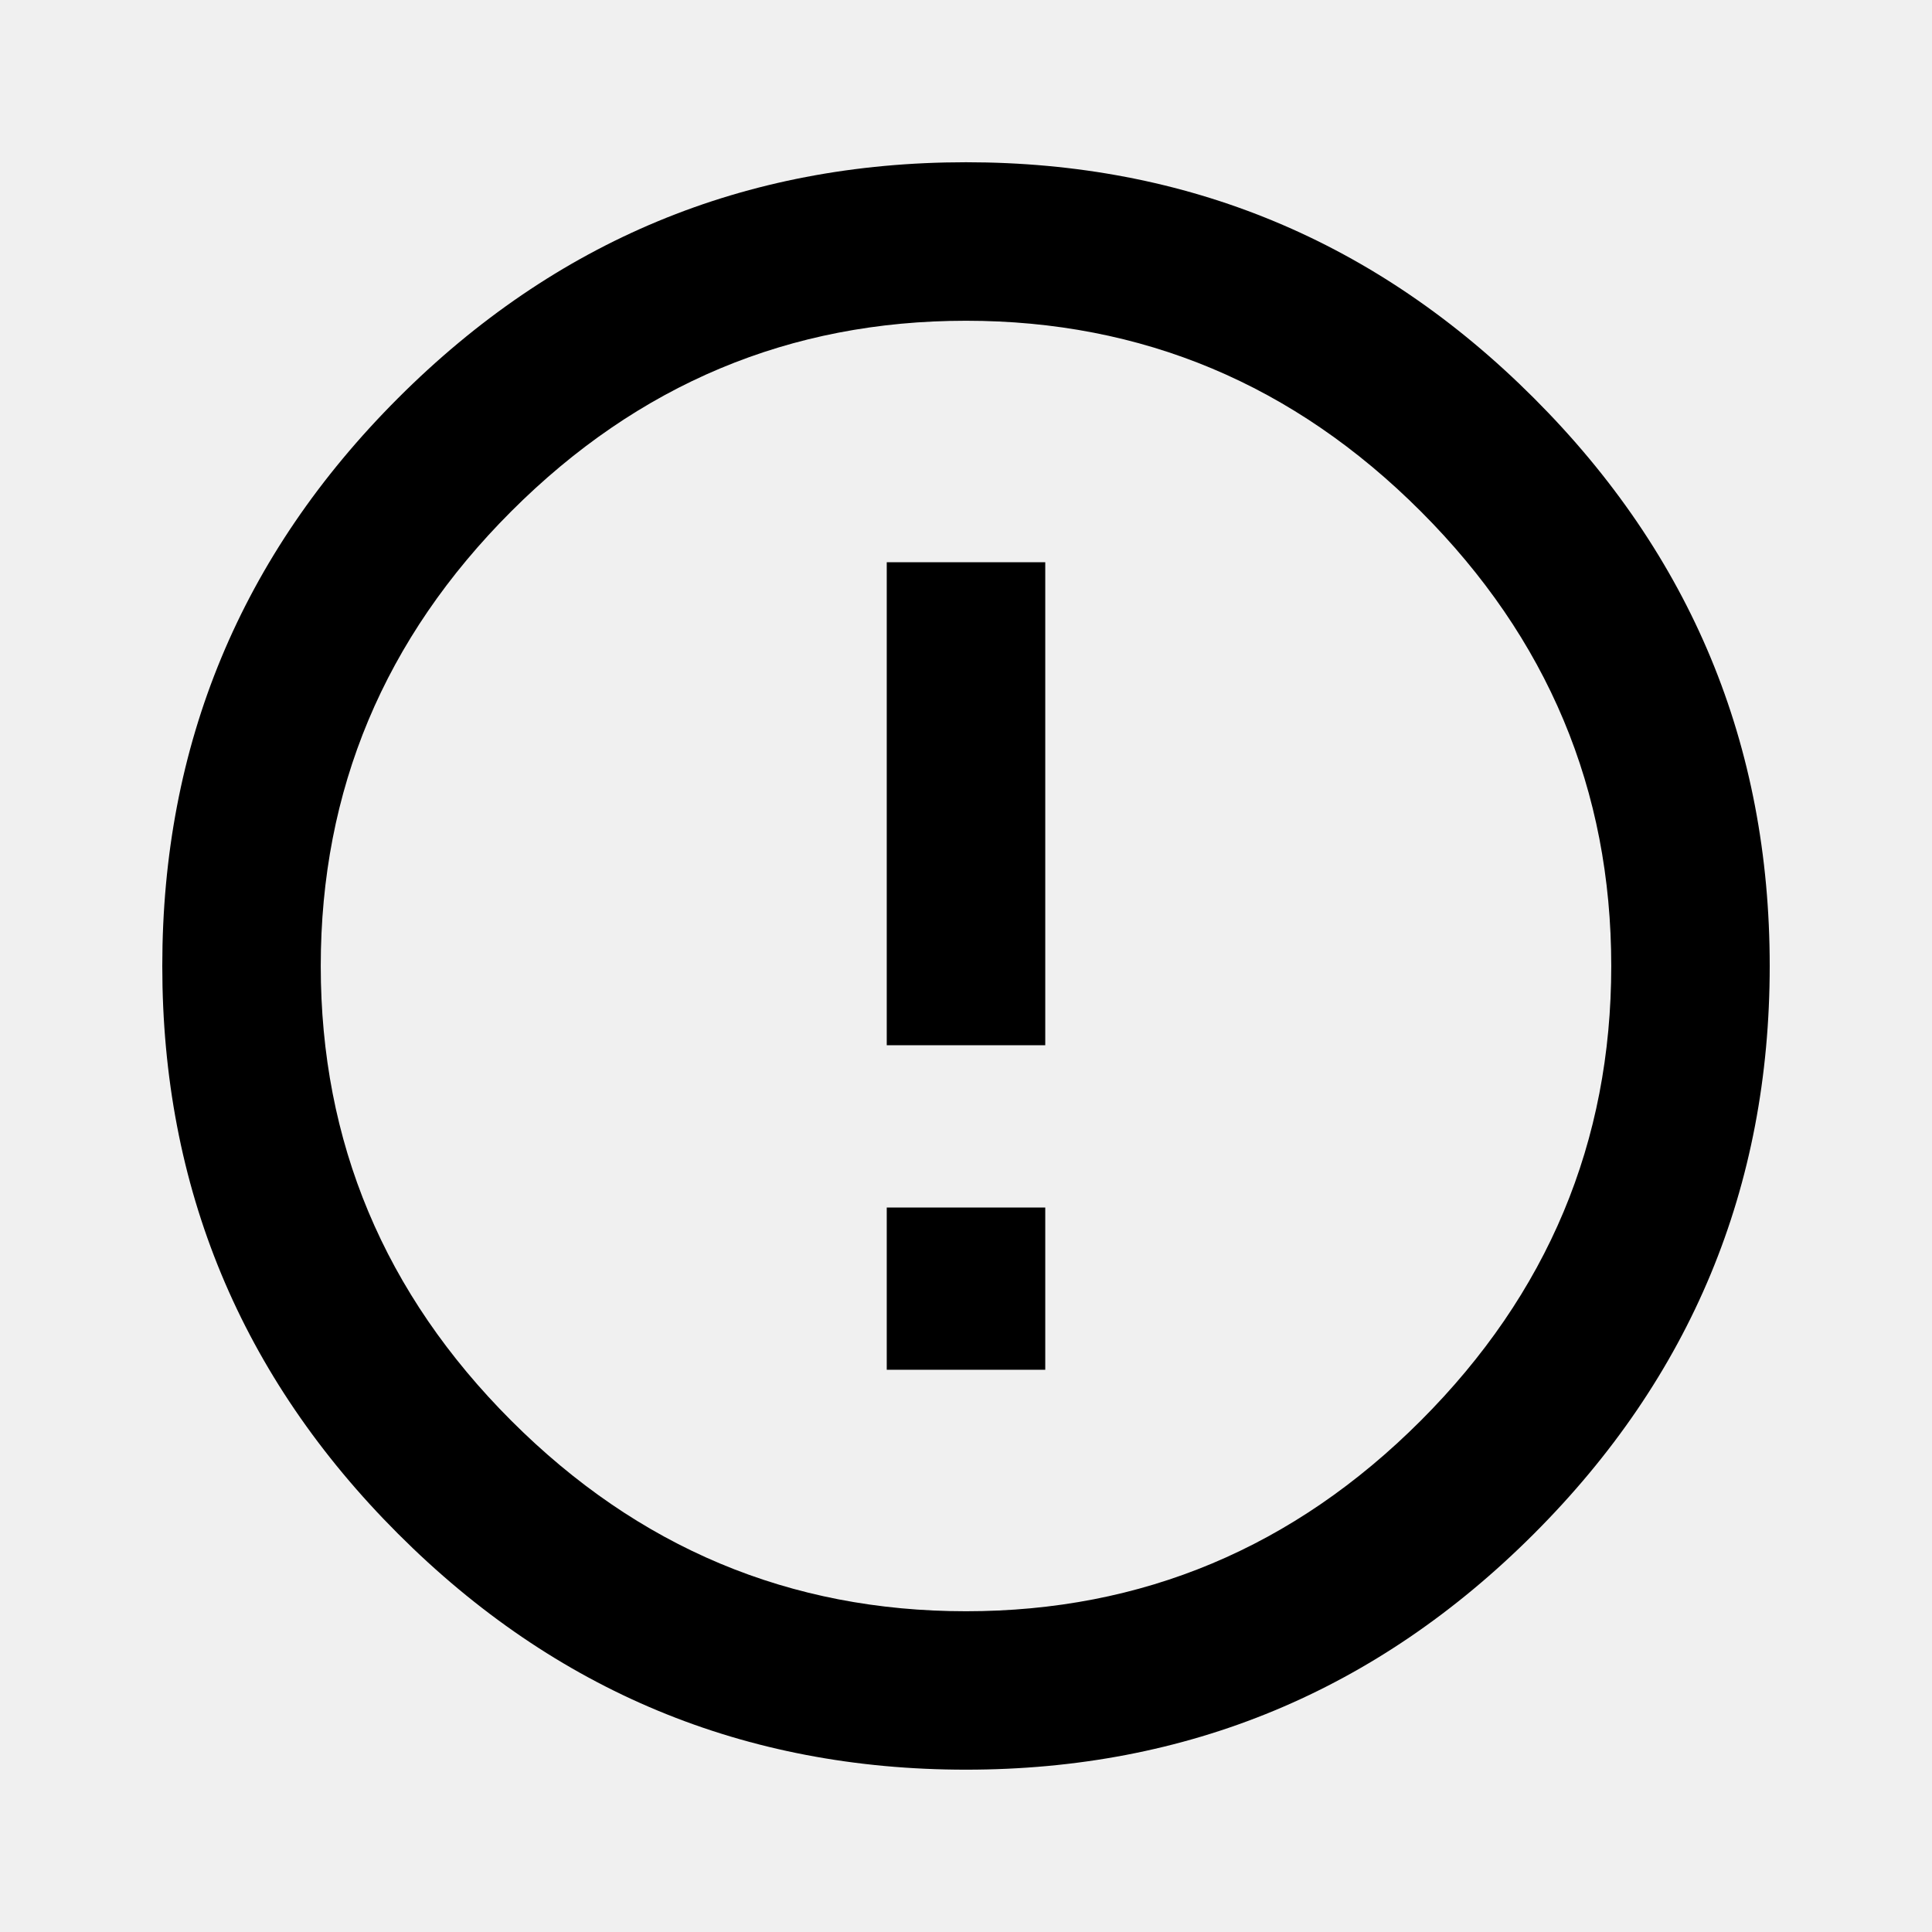
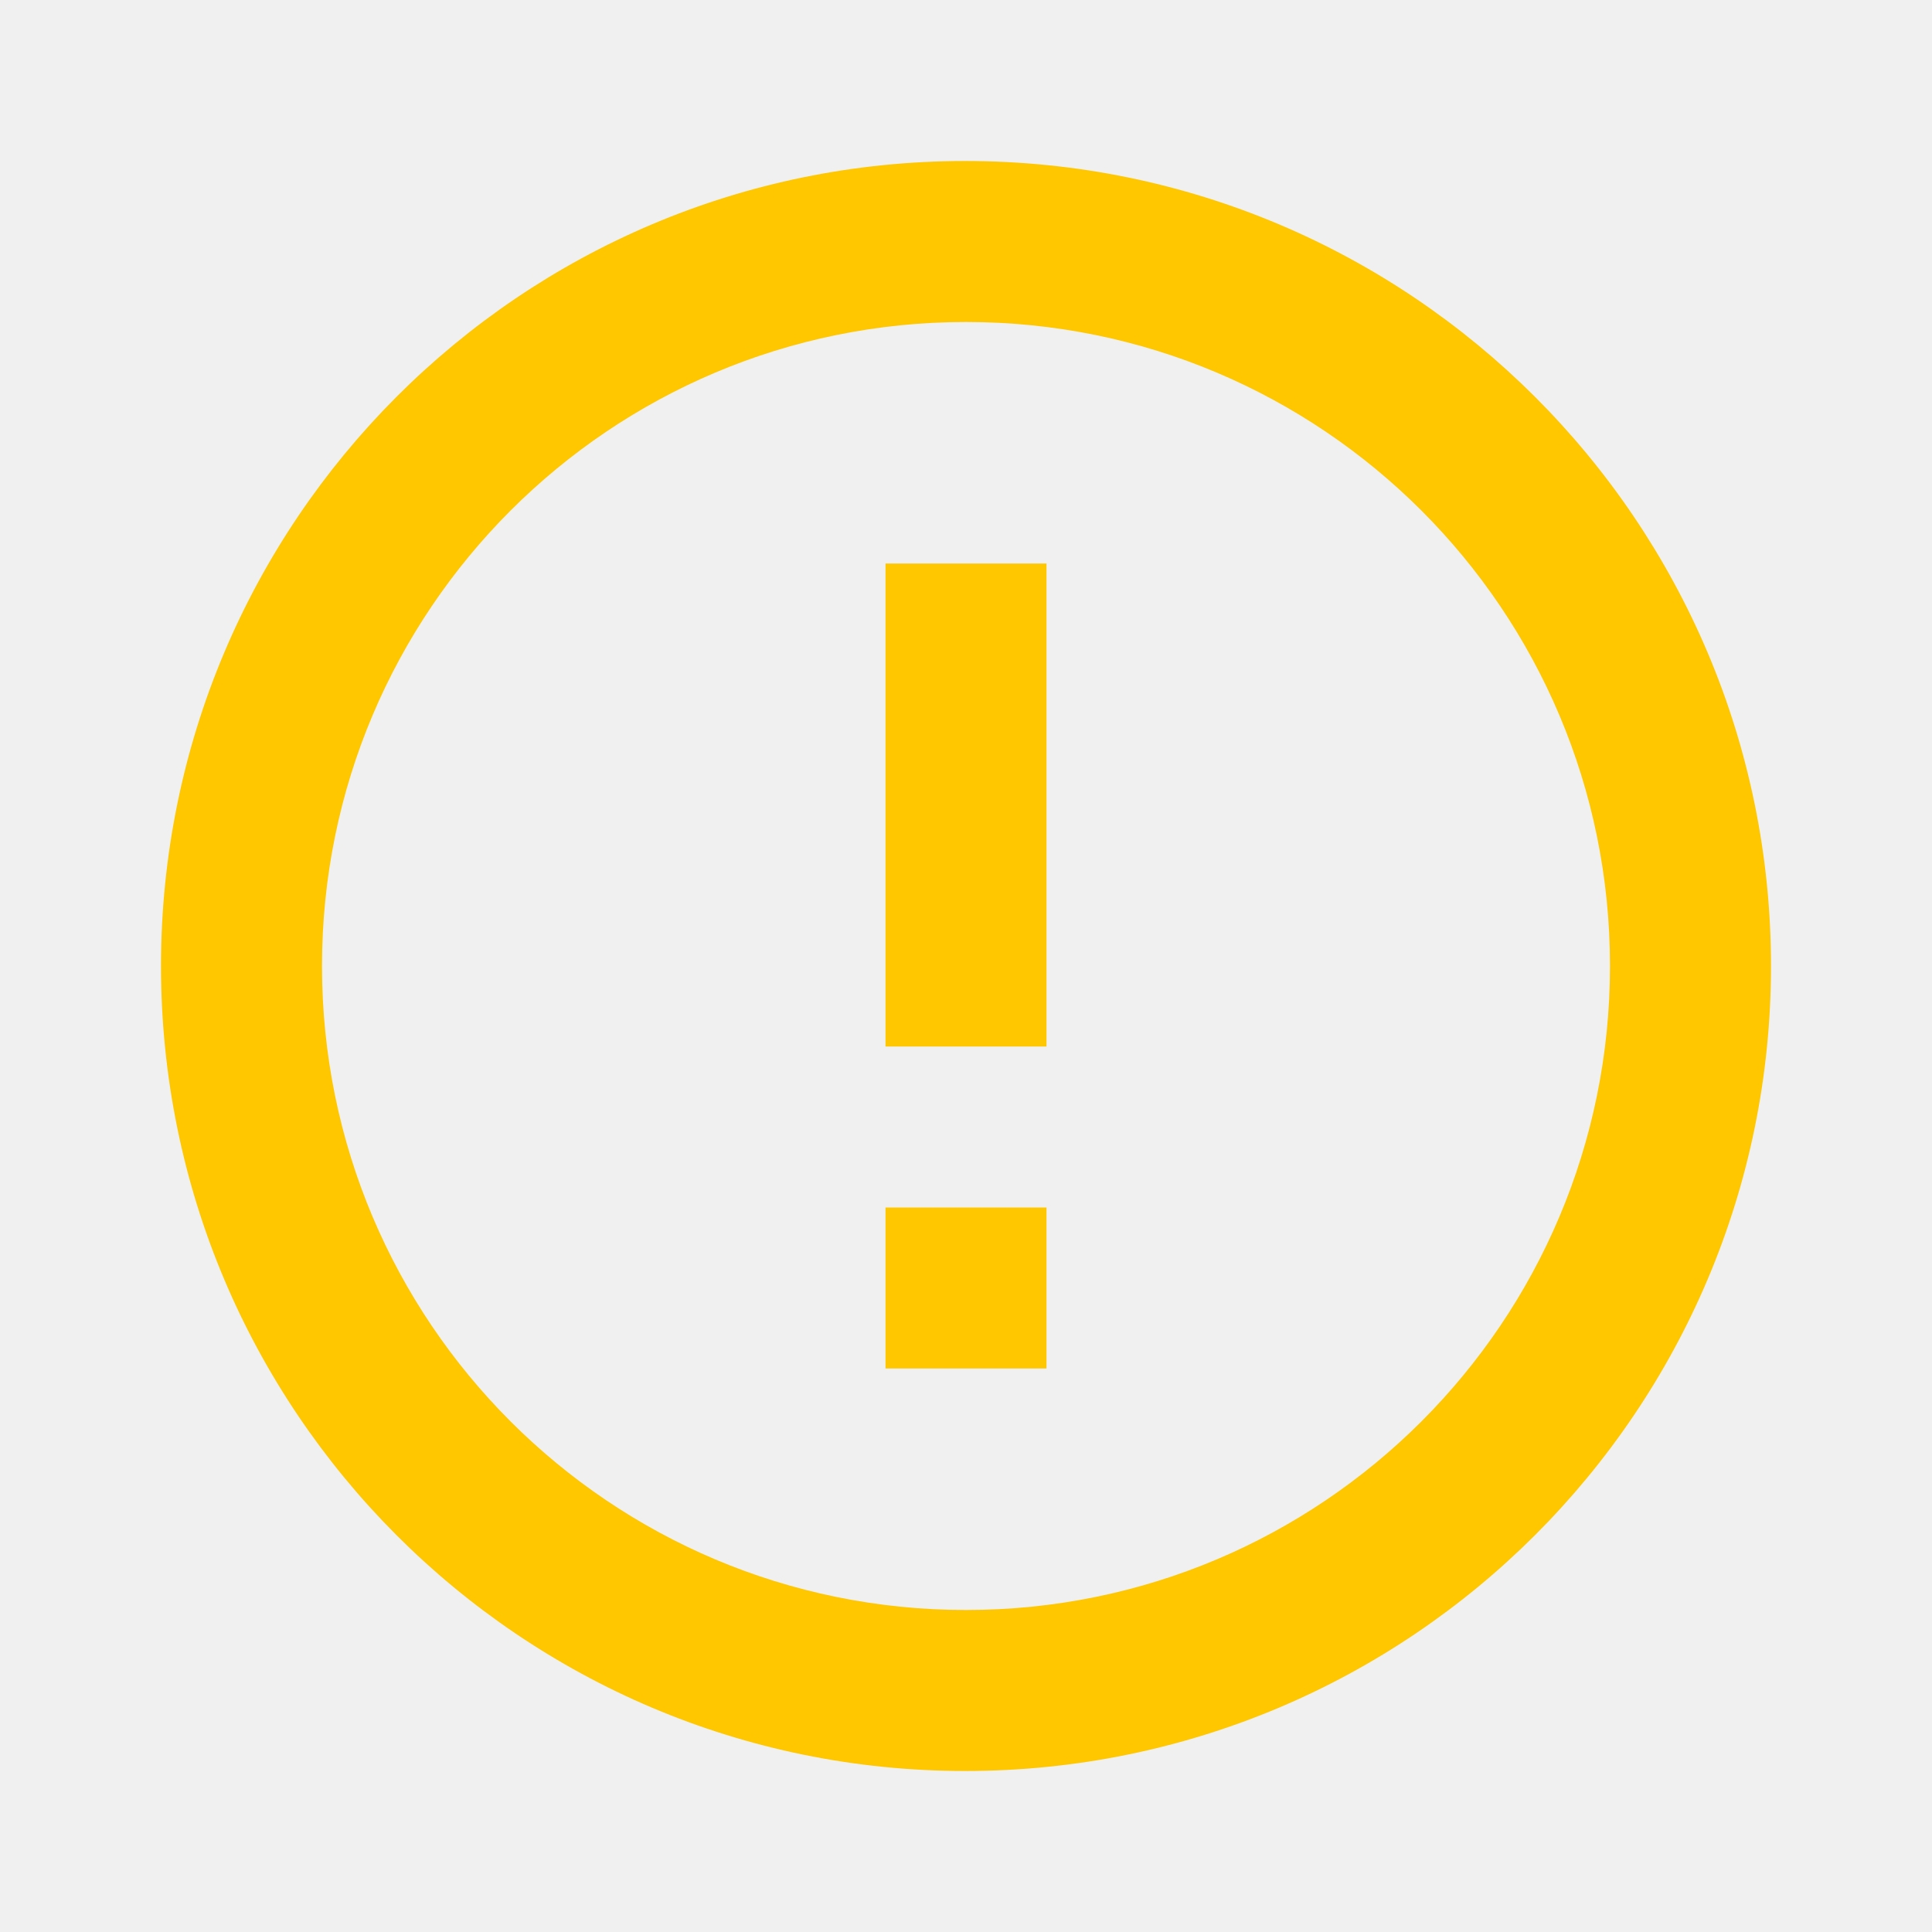
- <svg xmlns="http://www.w3.org/2000/svg" class="svg-icon" style="width: 1em; height: 1em;vertical-align: middle;fill: currentColor;overflow: hidden;" viewBox="0 0 1024 1024" version="1.1">
-   <path d="M512 853.995q140.011 0 241.003-100.992t100.992-241.003-100.992-241.003-241.003-100.992-241.003 100.992-100.992 241.003 100.992 241.003 241.003 100.992zM512 85.995q176 0 300.992 124.992t124.992 300.992-124.992 300.992-300.992 124.992-300.992-124.992-124.992-300.992 124.992-300.992 300.992-124.992zM469.995 298.005l84.011 0 0 256-84.011 0 0-256zM469.995 640l84.011 0 0 85.995-84.011 0 0-85.995z" />
+ <svg xmlns="http://www.w3.org/2000/svg" width="24" height="24" viewBox="0 0 24 24" fill="none">
+   <g clip-path="url(#clip0_489_620)">
+     <path d="M11 15H13V17H11V15ZM11 7H13V13H11V7ZM11.99 2C6.47 2 2 6.48 2 12C2 17.52 6.47 22 11.99 22C17.52 22 22 17.52 22 12C22 6.48 17.52 2 11.99 2ZM12 20C7.58 20 4 16.42 4 12C4 7.58 7.58 4 12 4C16.42 4 20 7.58 20 12C20 16.42 16.42 20 12 20Z" fill="#FEC700" />
+   </g>
+   <defs>
+     <clipPath id="clip0_489_620">
+       <rect width="24" height="24" fill="white" />
+     </clipPath>
+   </defs>
</svg>
